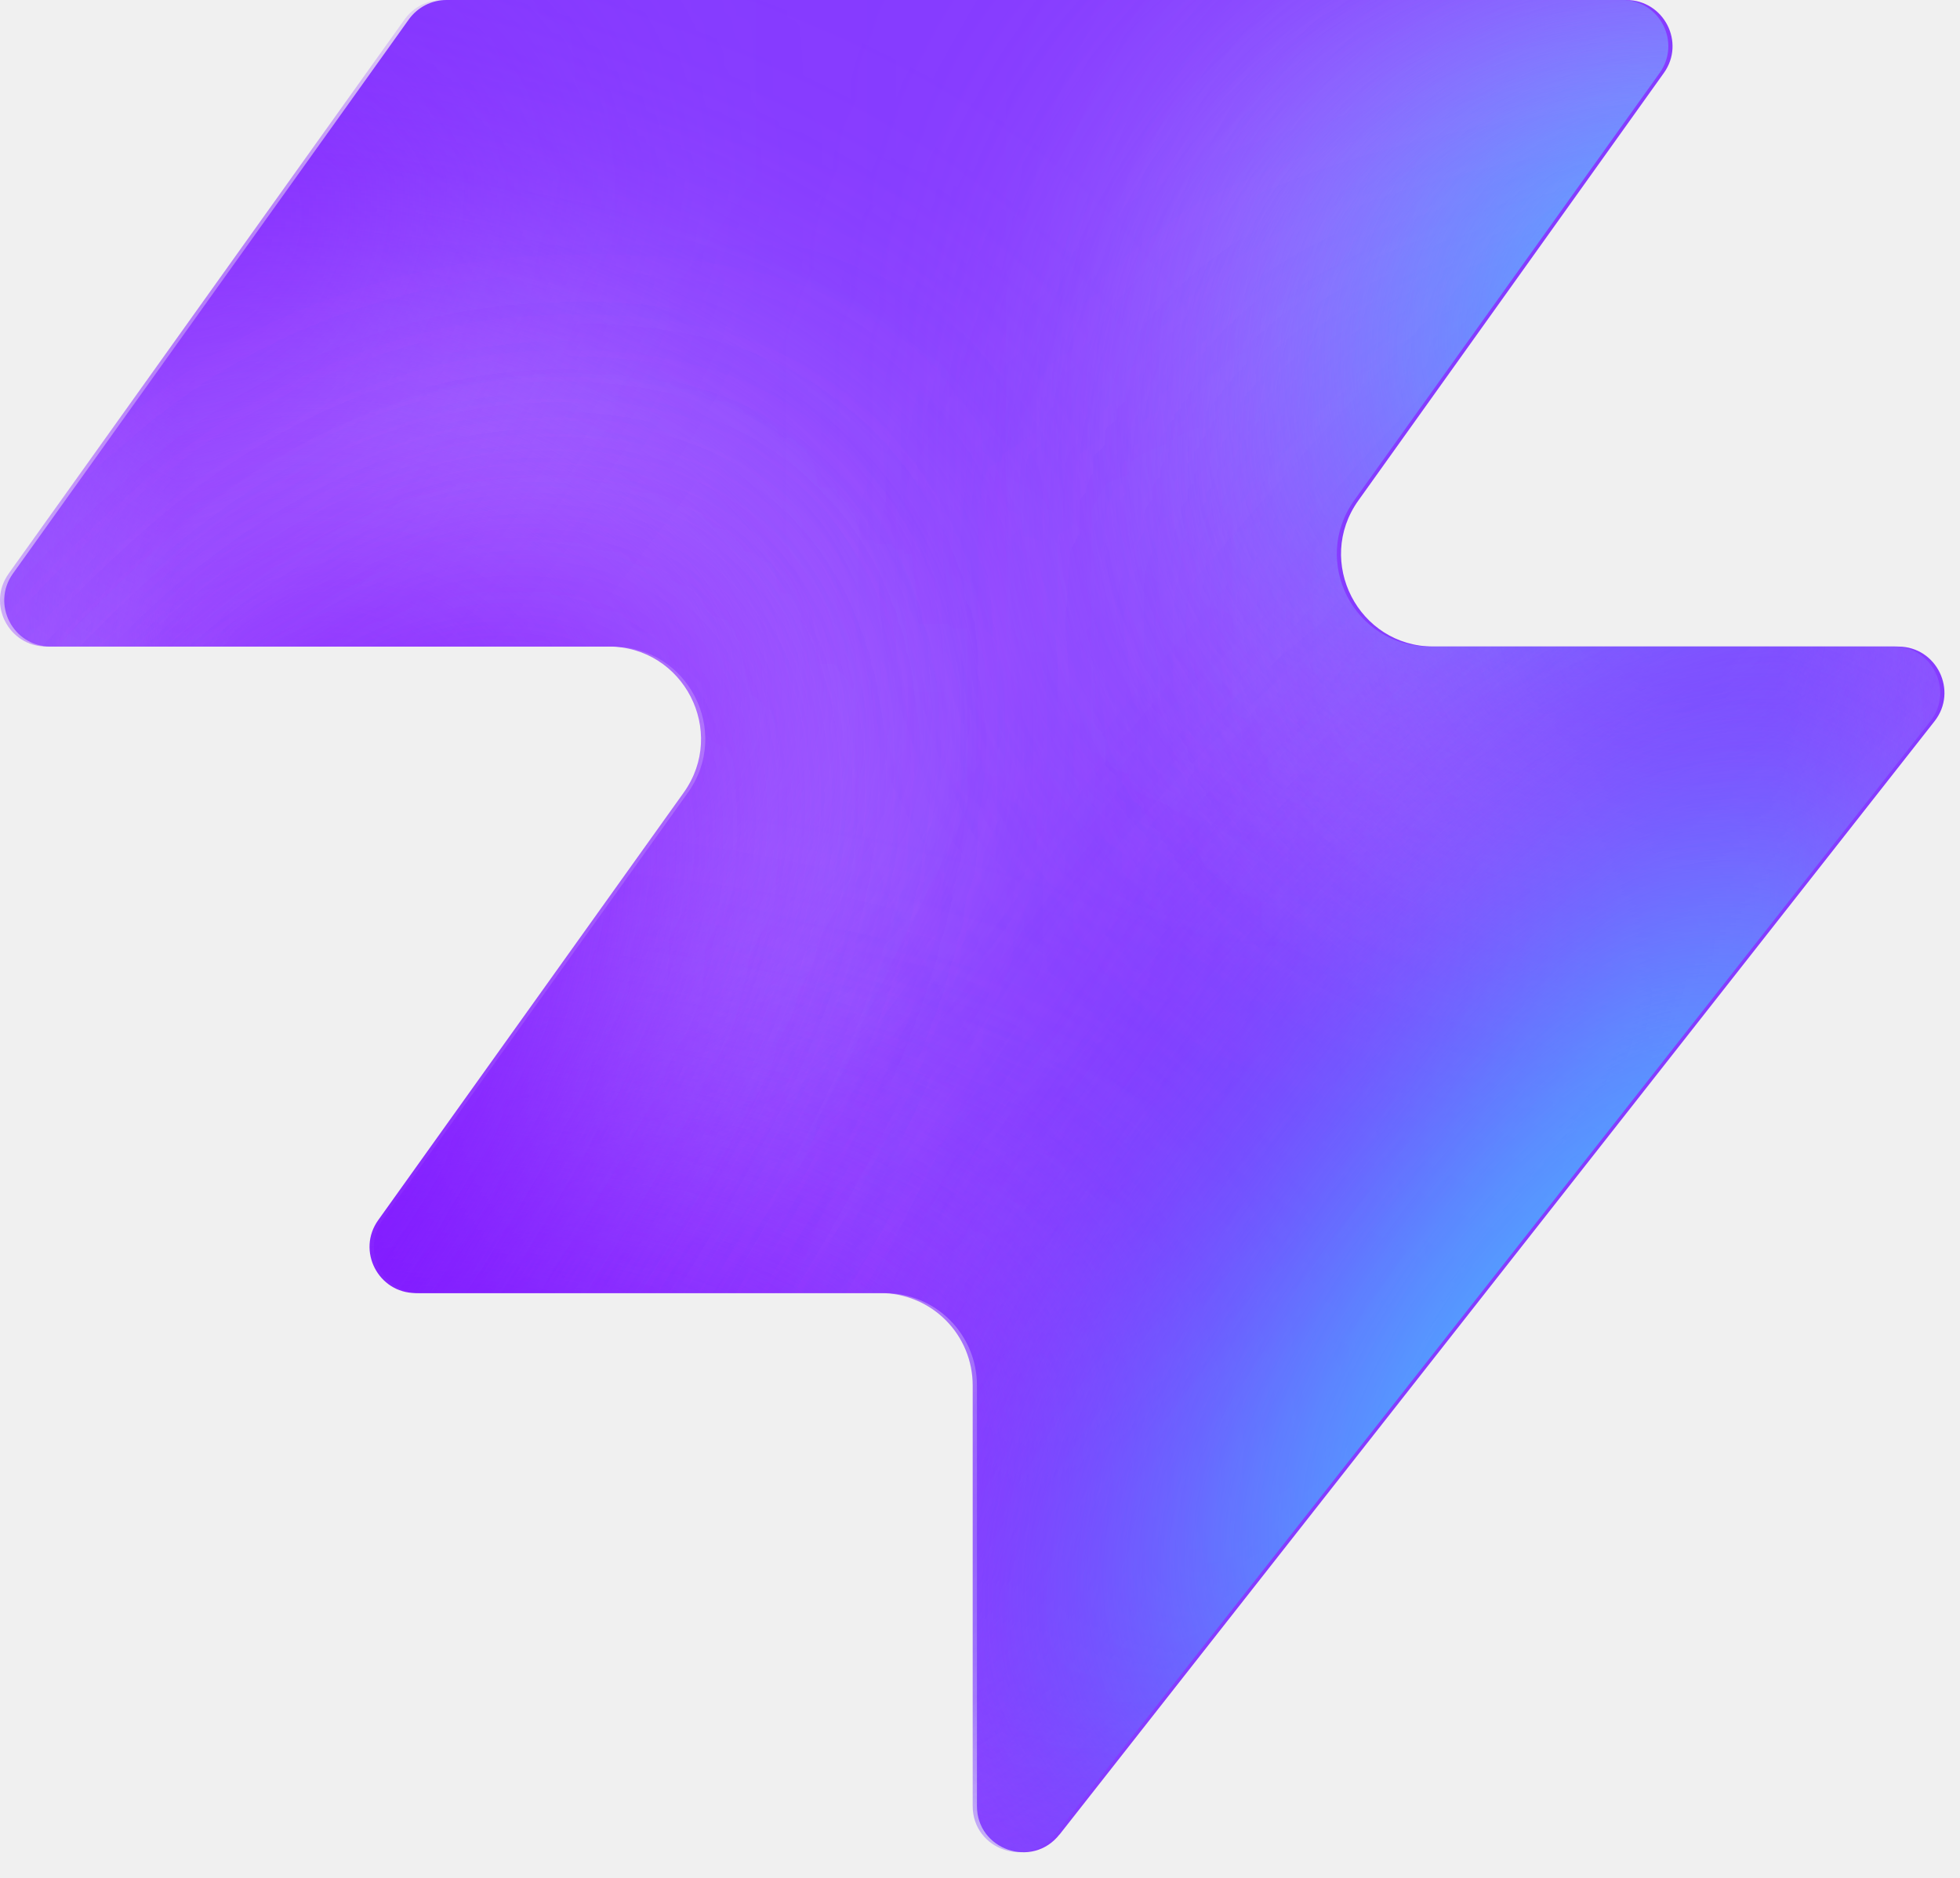
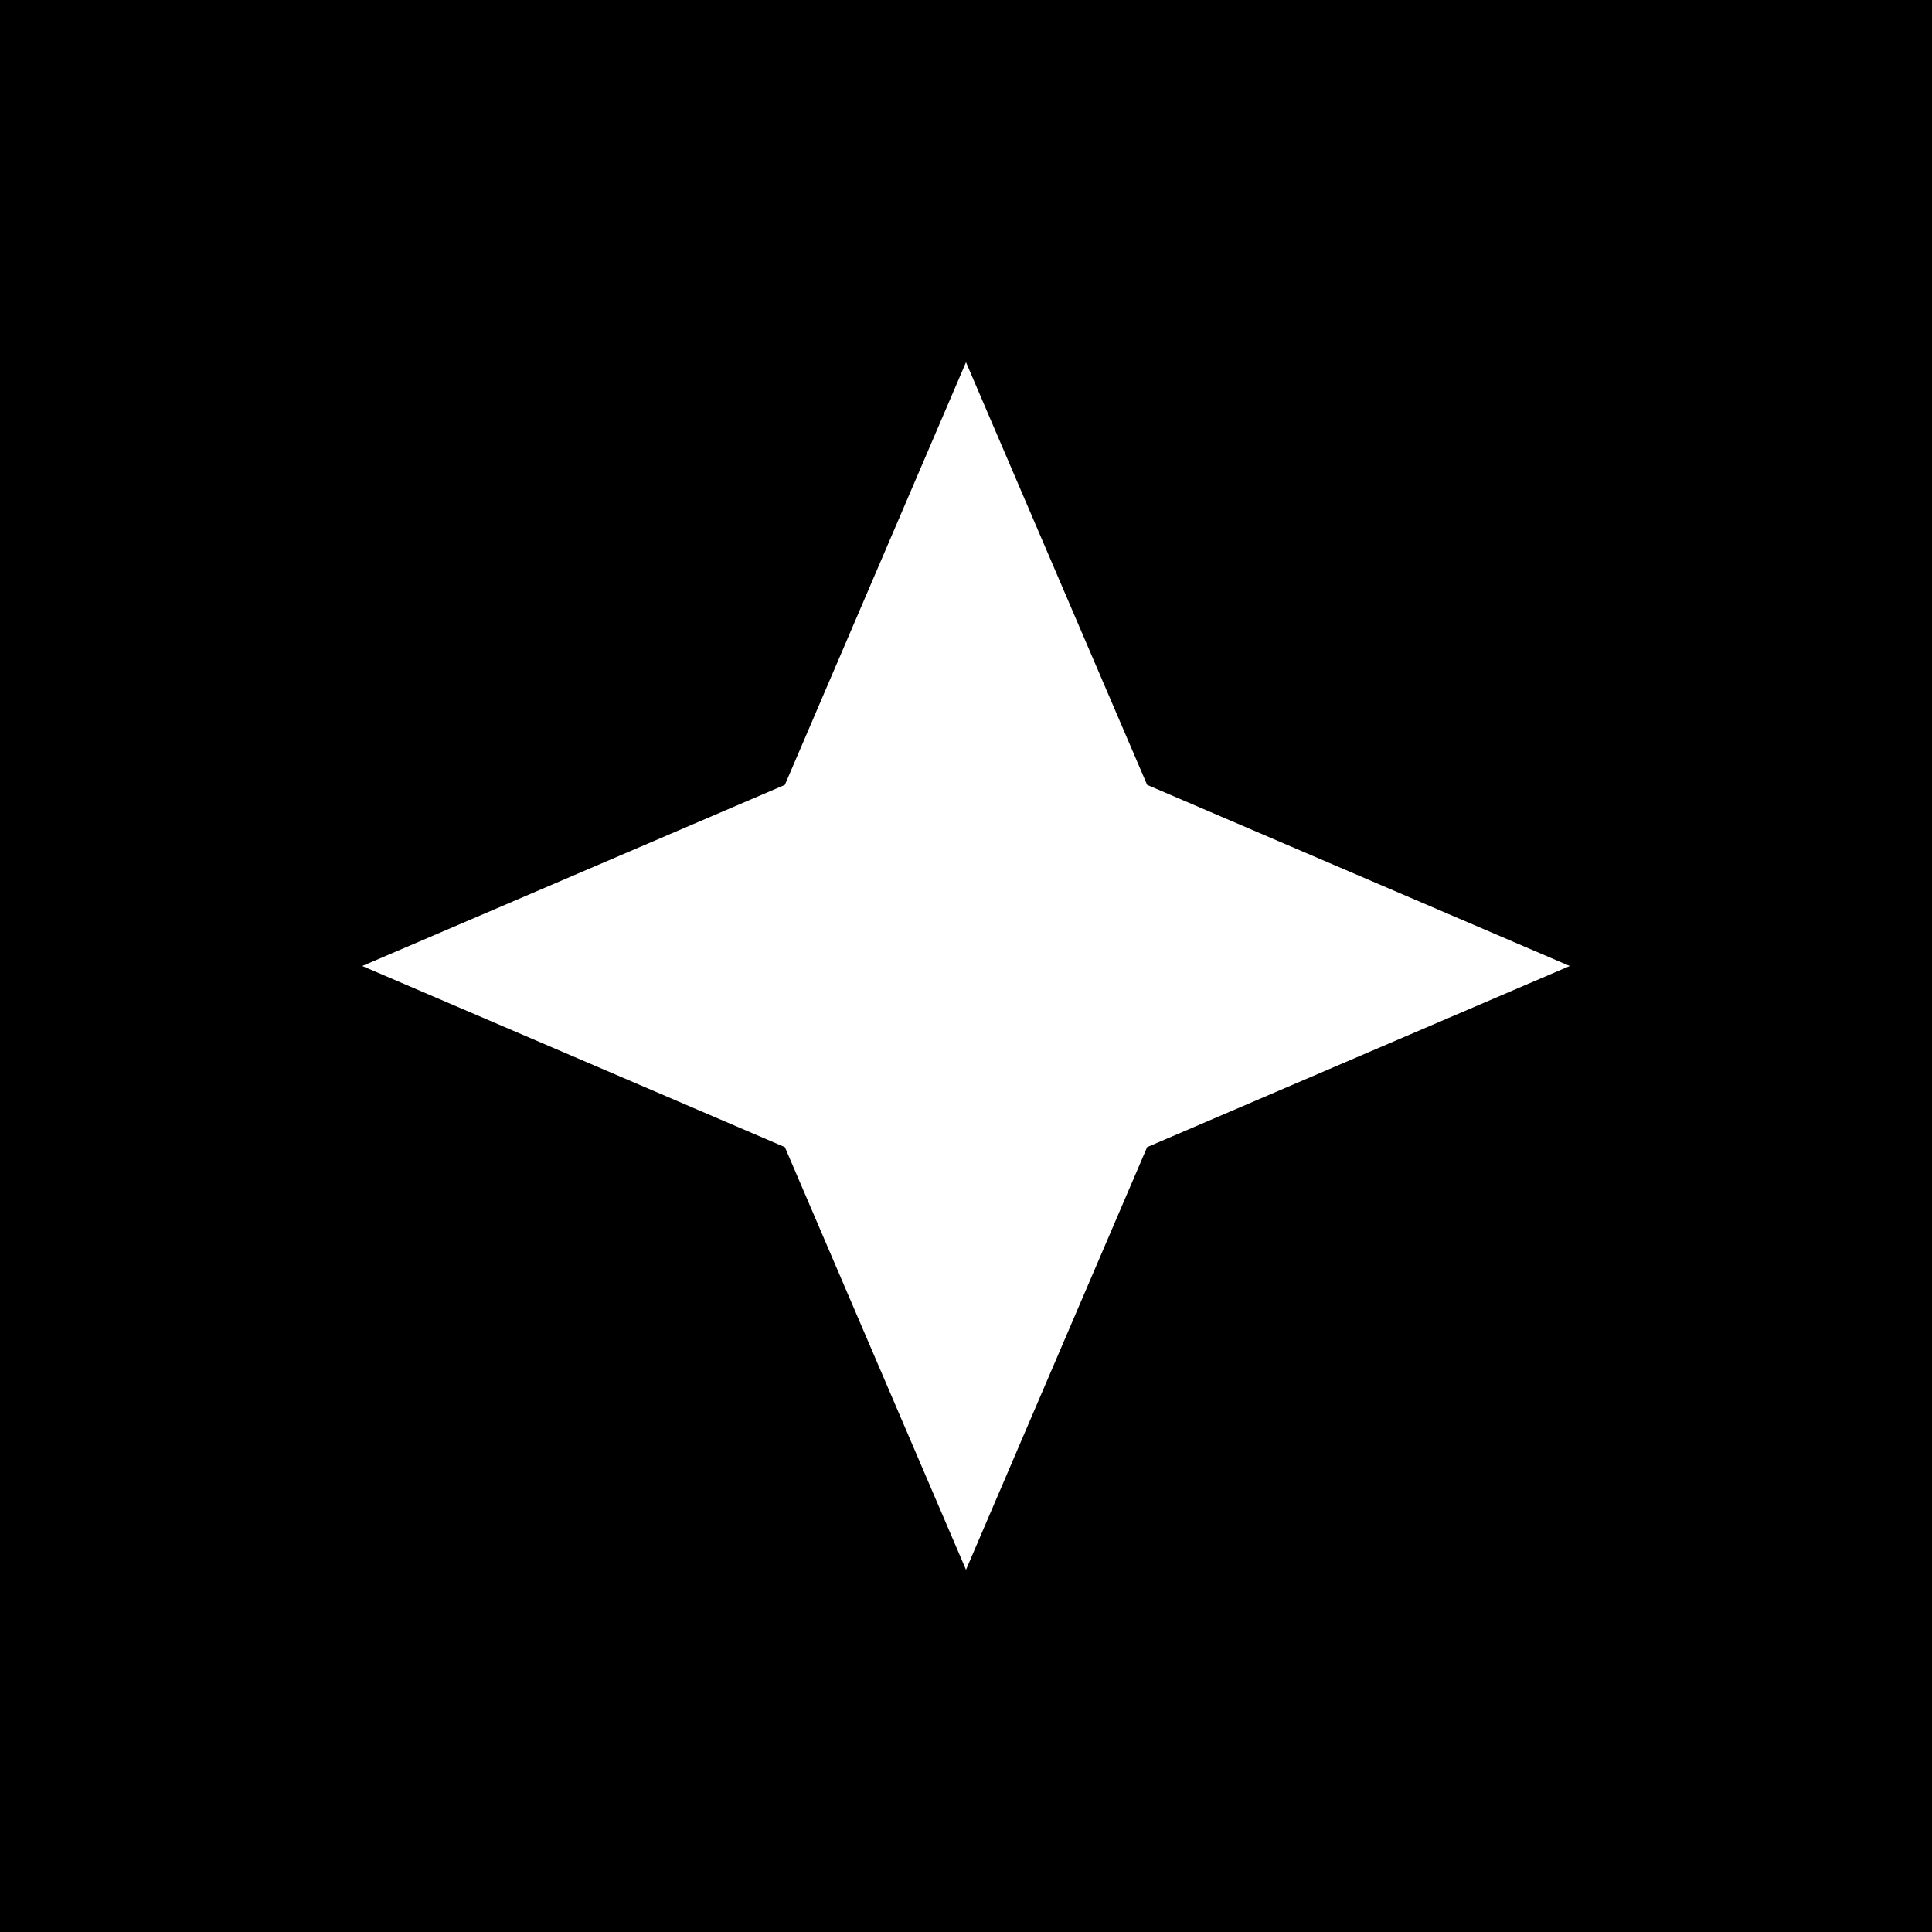
- <svg xmlns="http://www.w3.org/2000/svg" width="48" height="46" fill="none" viewBox="0 0 48 46">
-   <path fill="#863bff" d="M25.946 44.938c-.664.845-2.021.375-2.021-.698V33.937a2.26 2.26 0 0 0-2.262-2.262H10.287c-.92 0-1.456-1.04-.92-1.788l7.48-10.471c1.07-1.497 0-3.578-1.842-3.578H1.237c-.92 0-1.456-1.04-.92-1.788L10.013.474c.214-.297.556-.474.92-.474h28.894c.92 0 1.456 1.04.92 1.788l-7.48 10.471c-1.07 1.498 0 3.579 1.842 3.579h11.377c.943 0 1.473 1.088.89 1.83L25.947 44.94z" style="fill:#863bff;fill:color(display-p3 .525 .23 1);fill-opacity:1" />
-   <mask id="a" width="48" height="46" x="0" y="0" maskUnits="userSpaceOnUse" style="mask-type:alpha">
-     <path fill="#000" d="M25.842 44.938c-.664.844-2.021.375-2.021-.698V33.937a2.26 2.26 0 0 0-2.262-2.262H10.183c-.92 0-1.456-1.04-.92-1.788l7.48-10.471c1.07-1.498 0-3.579-1.842-3.579H1.133c-.92 0-1.456-1.04-.92-1.787L9.91.473c.214-.297.556-.474.92-.474h28.894c.92 0 1.456 1.04.92 1.788l-7.48 10.471c-1.07 1.498 0 3.578 1.842 3.578h11.377c.943 0 1.473 1.088.89 1.832L25.843 44.94z" style="fill:#000;fill-opacity:1" />
-   </mask>
-   <g mask="url(#a)">
-     <g filter="url(#b)">
-       <ellipse cx="5.508" cy="14.704" fill="#ede6ff" rx="5.508" ry="14.704" style="fill:#ede6ff;fill:color(display-p3 .927 .903 1);fill-opacity:1" transform="matrix(.00324 1 1 -.00324 -4.47 31.516)" />
-     </g>
-     <g filter="url(#c)">
-       <ellipse cx="10.399" cy="29.851" fill="#ede6ff" rx="10.399" ry="29.851" style="fill:#ede6ff;fill:color(display-p3 .927 .903 1);fill-opacity:1" transform="matrix(.00324 1 1 -.00324 -39.328 7.883)" />
-     </g>
-     <g filter="url(#d)">
-       <ellipse cx="5.508" cy="30.487" fill="#7e14ff" rx="5.508" ry="30.487" style="fill:#7e14ff;fill:color(display-p3 .492 .077 1);fill-opacity:1" transform="rotate(89.814 -25.913 -14.639)scale(1 -1)" />
-     </g>
-     <g filter="url(#e)">
-       <ellipse cx="5.508" cy="30.599" fill="#7e14ff" rx="5.508" ry="30.599" style="fill:#7e14ff;fill:color(display-p3 .492 .077 1);fill-opacity:1" transform="rotate(89.814 -32.644 -3.334)scale(1 -1)" />
-     </g>
-     <g filter="url(#f)">
-       <ellipse cx="5.508" cy="30.599" fill="#7e14ff" rx="5.508" ry="30.599" style="fill:#7e14ff;fill:color(display-p3 .492 .077 1);fill-opacity:1" transform="matrix(.00324 1 1 -.00324 -34.34 30.47)" />
-     </g>
-     <g filter="url(#g)">
-       <ellipse cx="14.072" cy="22.078" fill="#ede6ff" rx="14.072" ry="22.078" style="fill:#ede6ff;fill:color(display-p3 .927 .903 1);fill-opacity:1" transform="rotate(93.35 24.506 48.493)scale(-1 1)" />
-     </g>
-     <g filter="url(#h)">
-       <ellipse cx="3.47" cy="21.501" fill="#7e14ff" rx="3.47" ry="21.501" style="fill:#7e14ff;fill:color(display-p3 .492 .077 1);fill-opacity:1" transform="rotate(89.009 28.708 47.59)scale(-1 1)" />
-     </g>
-     <g filter="url(#i)">
-       <ellipse cx="3.47" cy="21.501" fill="#7e14ff" rx="3.47" ry="21.501" style="fill:#7e14ff;fill:color(display-p3 .492 .077 1);fill-opacity:1" transform="rotate(89.009 28.708 47.59)scale(-1 1)" />
-     </g>
-     <g filter="url(#j)">
-       <ellipse cx=".387" cy="8.972" fill="#7e14ff" rx="4.407" ry="29.108" style="fill:#7e14ff;fill:color(display-p3 .492 .077 1);fill-opacity:1" transform="rotate(39.51 .387 8.972)" />
-     </g>
-     <g filter="url(#k)">
-       <ellipse cx="47.523" cy="-6.092" fill="#7e14ff" rx="4.407" ry="29.108" style="fill:#7e14ff;fill:color(display-p3 .492 .077 1);fill-opacity:1" transform="rotate(37.892 47.523 -6.092)" />
-     </g>
-     <g filter="url(#l)">
-       <ellipse cx="41.412" cy="6.333" fill="#47bfff" rx="5.971" ry="9.665" style="fill:#47bfff;fill:color(display-p3 .28 .748 1);fill-opacity:1" transform="rotate(37.892 41.412 6.333)" />
-     </g>
-     <g filter="url(#m)">
-       <ellipse cx="-1.879" cy="38.332" fill="#7e14ff" rx="4.407" ry="29.108" style="fill:#7e14ff;fill:color(display-p3 .492 .077 1);fill-opacity:1" transform="rotate(37.892 -1.88 38.332)" />
-     </g>
-     <g filter="url(#n)">
-       <ellipse cx="-1.879" cy="38.332" fill="#7e14ff" rx="4.407" ry="29.108" style="fill:#7e14ff;fill:color(display-p3 .492 .077 1);fill-opacity:1" transform="rotate(37.892 -1.88 38.332)" />
-     </g>
-     <g filter="url(#o)">
-       <ellipse cx="35.651" cy="29.907" fill="#7e14ff" rx="4.407" ry="29.108" style="fill:#7e14ff;fill:color(display-p3 .492 .077 1);fill-opacity:1" transform="rotate(37.892 35.651 29.907)" />
-     </g>
-     <g filter="url(#p)">
-       <ellipse cx="38.418" cy="32.4" fill="#47bfff" rx="5.971" ry="15.297" style="fill:#47bfff;fill:color(display-p3 .28 .748 1);fill-opacity:1" transform="rotate(37.892 38.418 32.4)" />
-     </g>
-   </g>
-   <defs>
-     <filter id="b" width="60.045" height="41.654" x="-19.77" y="16.149" color-interpolation-filters="sRGB" filterUnits="userSpaceOnUse">
-       <feFlood flood-opacity="0" result="BackgroundImageFix" />
-       <feBlend in="SourceGraphic" in2="BackgroundImageFix" result="shape" />
-       <feGaussianBlur result="effect1_foregroundBlur_2002_17158" stdDeviation="7.659" />
-     </filter>
-     <filter id="c" width="90.34" height="51.437" x="-54.613" y="-7.533" color-interpolation-filters="sRGB" filterUnits="userSpaceOnUse">
-       <feFlood flood-opacity="0" result="BackgroundImageFix" />
-       <feBlend in="SourceGraphic" in2="BackgroundImageFix" result="shape" />
-       <feGaussianBlur result="effect1_foregroundBlur_2002_17158" stdDeviation="7.659" />
-     </filter>
-     <filter id="d" width="79.355" height="29.4" x="-49.64" y="2.03" color-interpolation-filters="sRGB" filterUnits="userSpaceOnUse">
-       <feFlood flood-opacity="0" result="BackgroundImageFix" />
-       <feBlend in="SourceGraphic" in2="BackgroundImageFix" result="shape" />
-       <feGaussianBlur result="effect1_foregroundBlur_2002_17158" stdDeviation="4.596" />
-     </filter>
-     <filter id="e" width="79.579" height="29.4" x="-45.045" y="20.029" color-interpolation-filters="sRGB" filterUnits="userSpaceOnUse">
-       <feFlood flood-opacity="0" result="BackgroundImageFix" />
-       <feBlend in="SourceGraphic" in2="BackgroundImageFix" result="shape" />
-       <feGaussianBlur result="effect1_foregroundBlur_2002_17158" stdDeviation="4.596" />
-     </filter>
-     <filter id="f" width="79.579" height="29.4" x="-43.513" y="21.178" color-interpolation-filters="sRGB" filterUnits="userSpaceOnUse">
-       <feFlood flood-opacity="0" result="BackgroundImageFix" />
-       <feBlend in="SourceGraphic" in2="BackgroundImageFix" result="shape" />
-       <feGaussianBlur result="effect1_foregroundBlur_2002_17158" stdDeviation="4.596" />
-     </filter>
-     <filter id="g" width="74.749" height="58.852" x="15.756" y="-17.901" color-interpolation-filters="sRGB" filterUnits="userSpaceOnUse">
-       <feFlood flood-opacity="0" result="BackgroundImageFix" />
-       <feBlend in="SourceGraphic" in2="BackgroundImageFix" result="shape" />
-       <feGaussianBlur result="effect1_foregroundBlur_2002_17158" stdDeviation="7.659" />
-     </filter>
-     <filter id="h" width="61.377" height="25.362" x="23.548" y="2.284" color-interpolation-filters="sRGB" filterUnits="userSpaceOnUse">
-       <feFlood flood-opacity="0" result="BackgroundImageFix" />
-       <feBlend in="SourceGraphic" in2="BackgroundImageFix" result="shape" />
-       <feGaussianBlur result="effect1_foregroundBlur_2002_17158" stdDeviation="4.596" />
-     </filter>
-     <filter id="i" width="61.377" height="25.362" x="23.548" y="2.284" color-interpolation-filters="sRGB" filterUnits="userSpaceOnUse">
-       <feFlood flood-opacity="0" result="BackgroundImageFix" />
-       <feBlend in="SourceGraphic" in2="BackgroundImageFix" result="shape" />
-       <feGaussianBlur result="effect1_foregroundBlur_2002_17158" stdDeviation="4.596" />
-     </filter>
-     <filter id="j" width="56.045" height="63.649" x="-27.636" y="-22.853" color-interpolation-filters="sRGB" filterUnits="userSpaceOnUse">
-       <feFlood flood-opacity="0" result="BackgroundImageFix" />
-       <feBlend in="SourceGraphic" in2="BackgroundImageFix" result="shape" />
-       <feGaussianBlur result="effect1_foregroundBlur_2002_17158" stdDeviation="4.596" />
-     </filter>
-     <filter id="k" width="54.814" height="64.646" x="20.116" y="-38.415" color-interpolation-filters="sRGB" filterUnits="userSpaceOnUse">
-       <feFlood flood-opacity="0" result="BackgroundImageFix" />
-       <feBlend in="SourceGraphic" in2="BackgroundImageFix" result="shape" />
-       <feGaussianBlur result="effect1_foregroundBlur_2002_17158" stdDeviation="4.596" />
-     </filter>
-     <filter id="l" width="33.541" height="35.313" x="24.641" y="-11.323" color-interpolation-filters="sRGB" filterUnits="userSpaceOnUse">
-       <feFlood flood-opacity="0" result="BackgroundImageFix" />
-       <feBlend in="SourceGraphic" in2="BackgroundImageFix" result="shape" />
-       <feGaussianBlur result="effect1_foregroundBlur_2002_17158" stdDeviation="4.596" />
-     </filter>
-     <filter id="m" width="54.814" height="64.646" x="-29.286" y="6.009" color-interpolation-filters="sRGB" filterUnits="userSpaceOnUse">
-       <feFlood flood-opacity="0" result="BackgroundImageFix" />
-       <feBlend in="SourceGraphic" in2="BackgroundImageFix" result="shape" />
-       <feGaussianBlur result="effect1_foregroundBlur_2002_17158" stdDeviation="4.596" />
-     </filter>
-     <filter id="n" width="54.814" height="64.646" x="-29.286" y="6.009" color-interpolation-filters="sRGB" filterUnits="userSpaceOnUse">
-       <feFlood flood-opacity="0" result="BackgroundImageFix" />
-       <feBlend in="SourceGraphic" in2="BackgroundImageFix" result="shape" />
-       <feGaussianBlur result="effect1_foregroundBlur_2002_17158" stdDeviation="4.596" />
-     </filter>
-     <filter id="o" width="54.814" height="64.646" x="8.244" y="-2.416" color-interpolation-filters="sRGB" filterUnits="userSpaceOnUse">
-       <feFlood flood-opacity="0" result="BackgroundImageFix" />
-       <feBlend in="SourceGraphic" in2="BackgroundImageFix" result="shape" />
-       <feGaussianBlur result="effect1_foregroundBlur_2002_17158" stdDeviation="4.596" />
-     </filter>
-     <filter id="p" width="39.409" height="43.623" x="18.713" y="10.588" color-interpolation-filters="sRGB" filterUnits="userSpaceOnUse">
-       <feFlood flood-opacity="0" result="BackgroundImageFix" />
-       <feBlend in="SourceGraphic" in2="BackgroundImageFix" result="shape" />
-       <feGaussianBlur result="effect1_foregroundBlur_2002_17158" stdDeviation="4.596" />
-     </filter>
-   </defs>
+ <svg xmlns="http://www.w3.org/2000/svg" width="64" height="64" viewBox="0 0 64 64">
+   <rect x="0" y="0" width="64" height="64" fill="black" />
+   <path d="     M32 12     L38 26     L52 32     L38 38     L32 52     L26 38     L12 32     L26 26     Z" fill="white" />
</svg>
